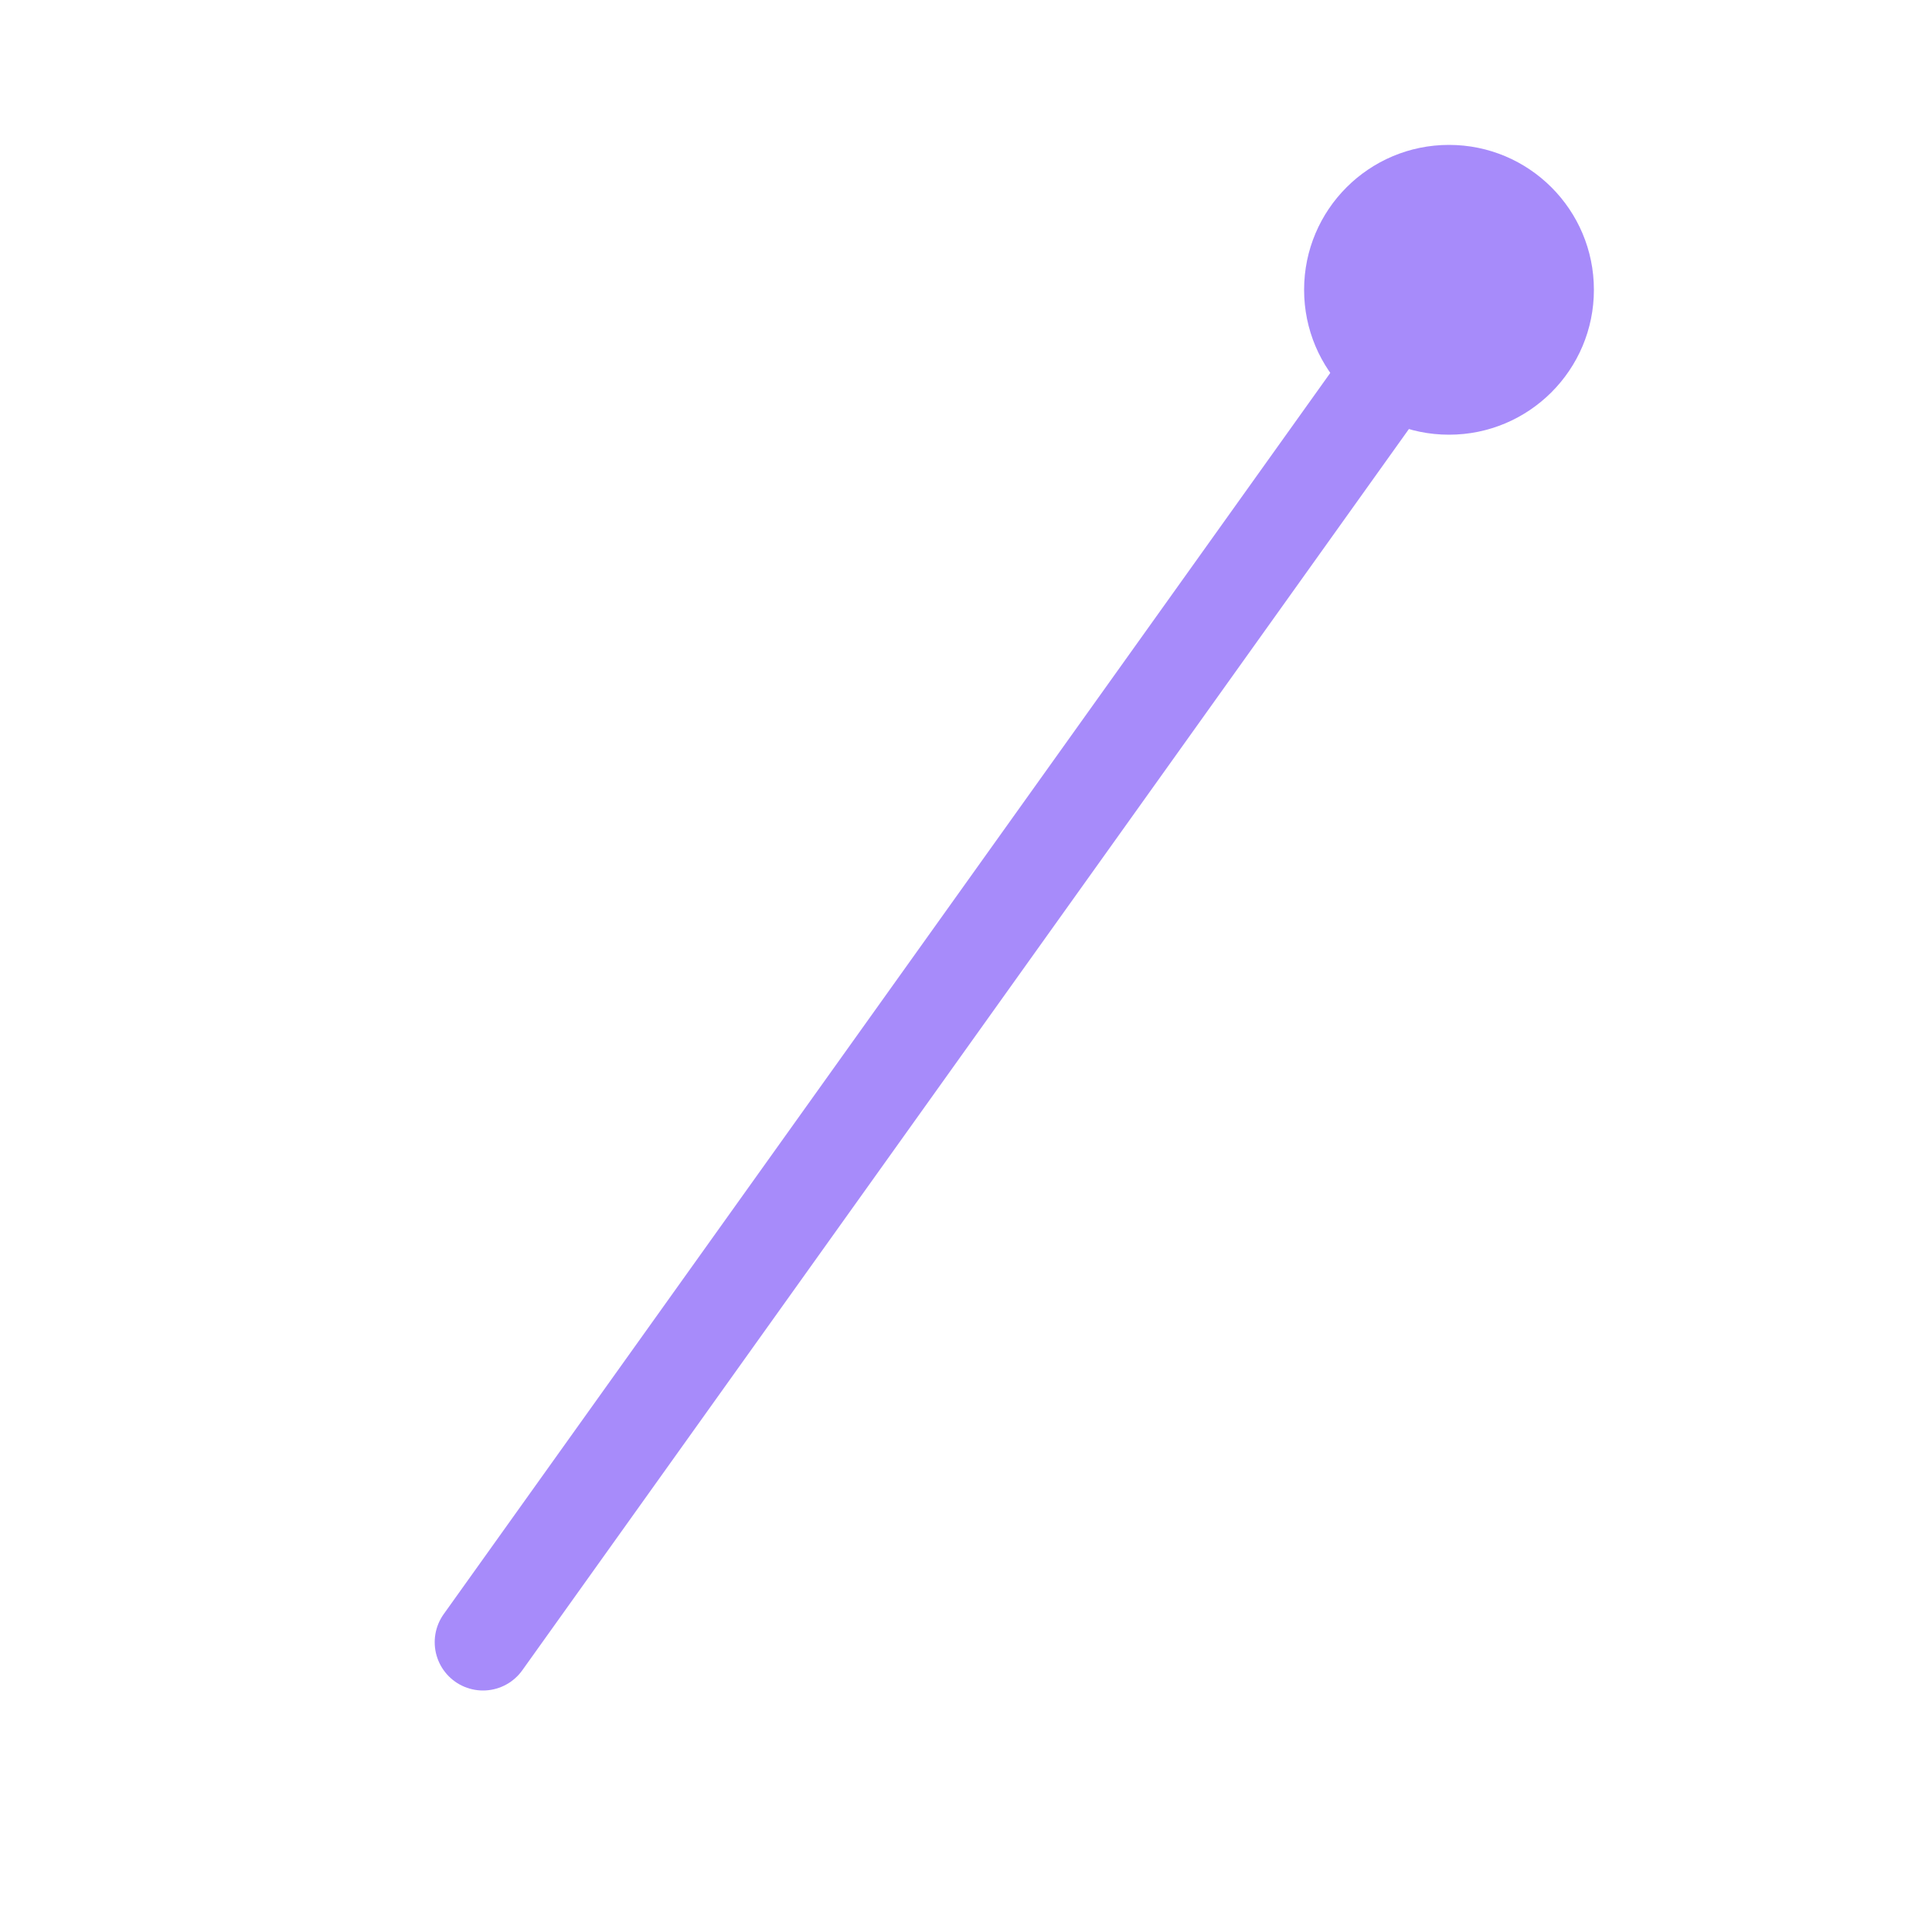
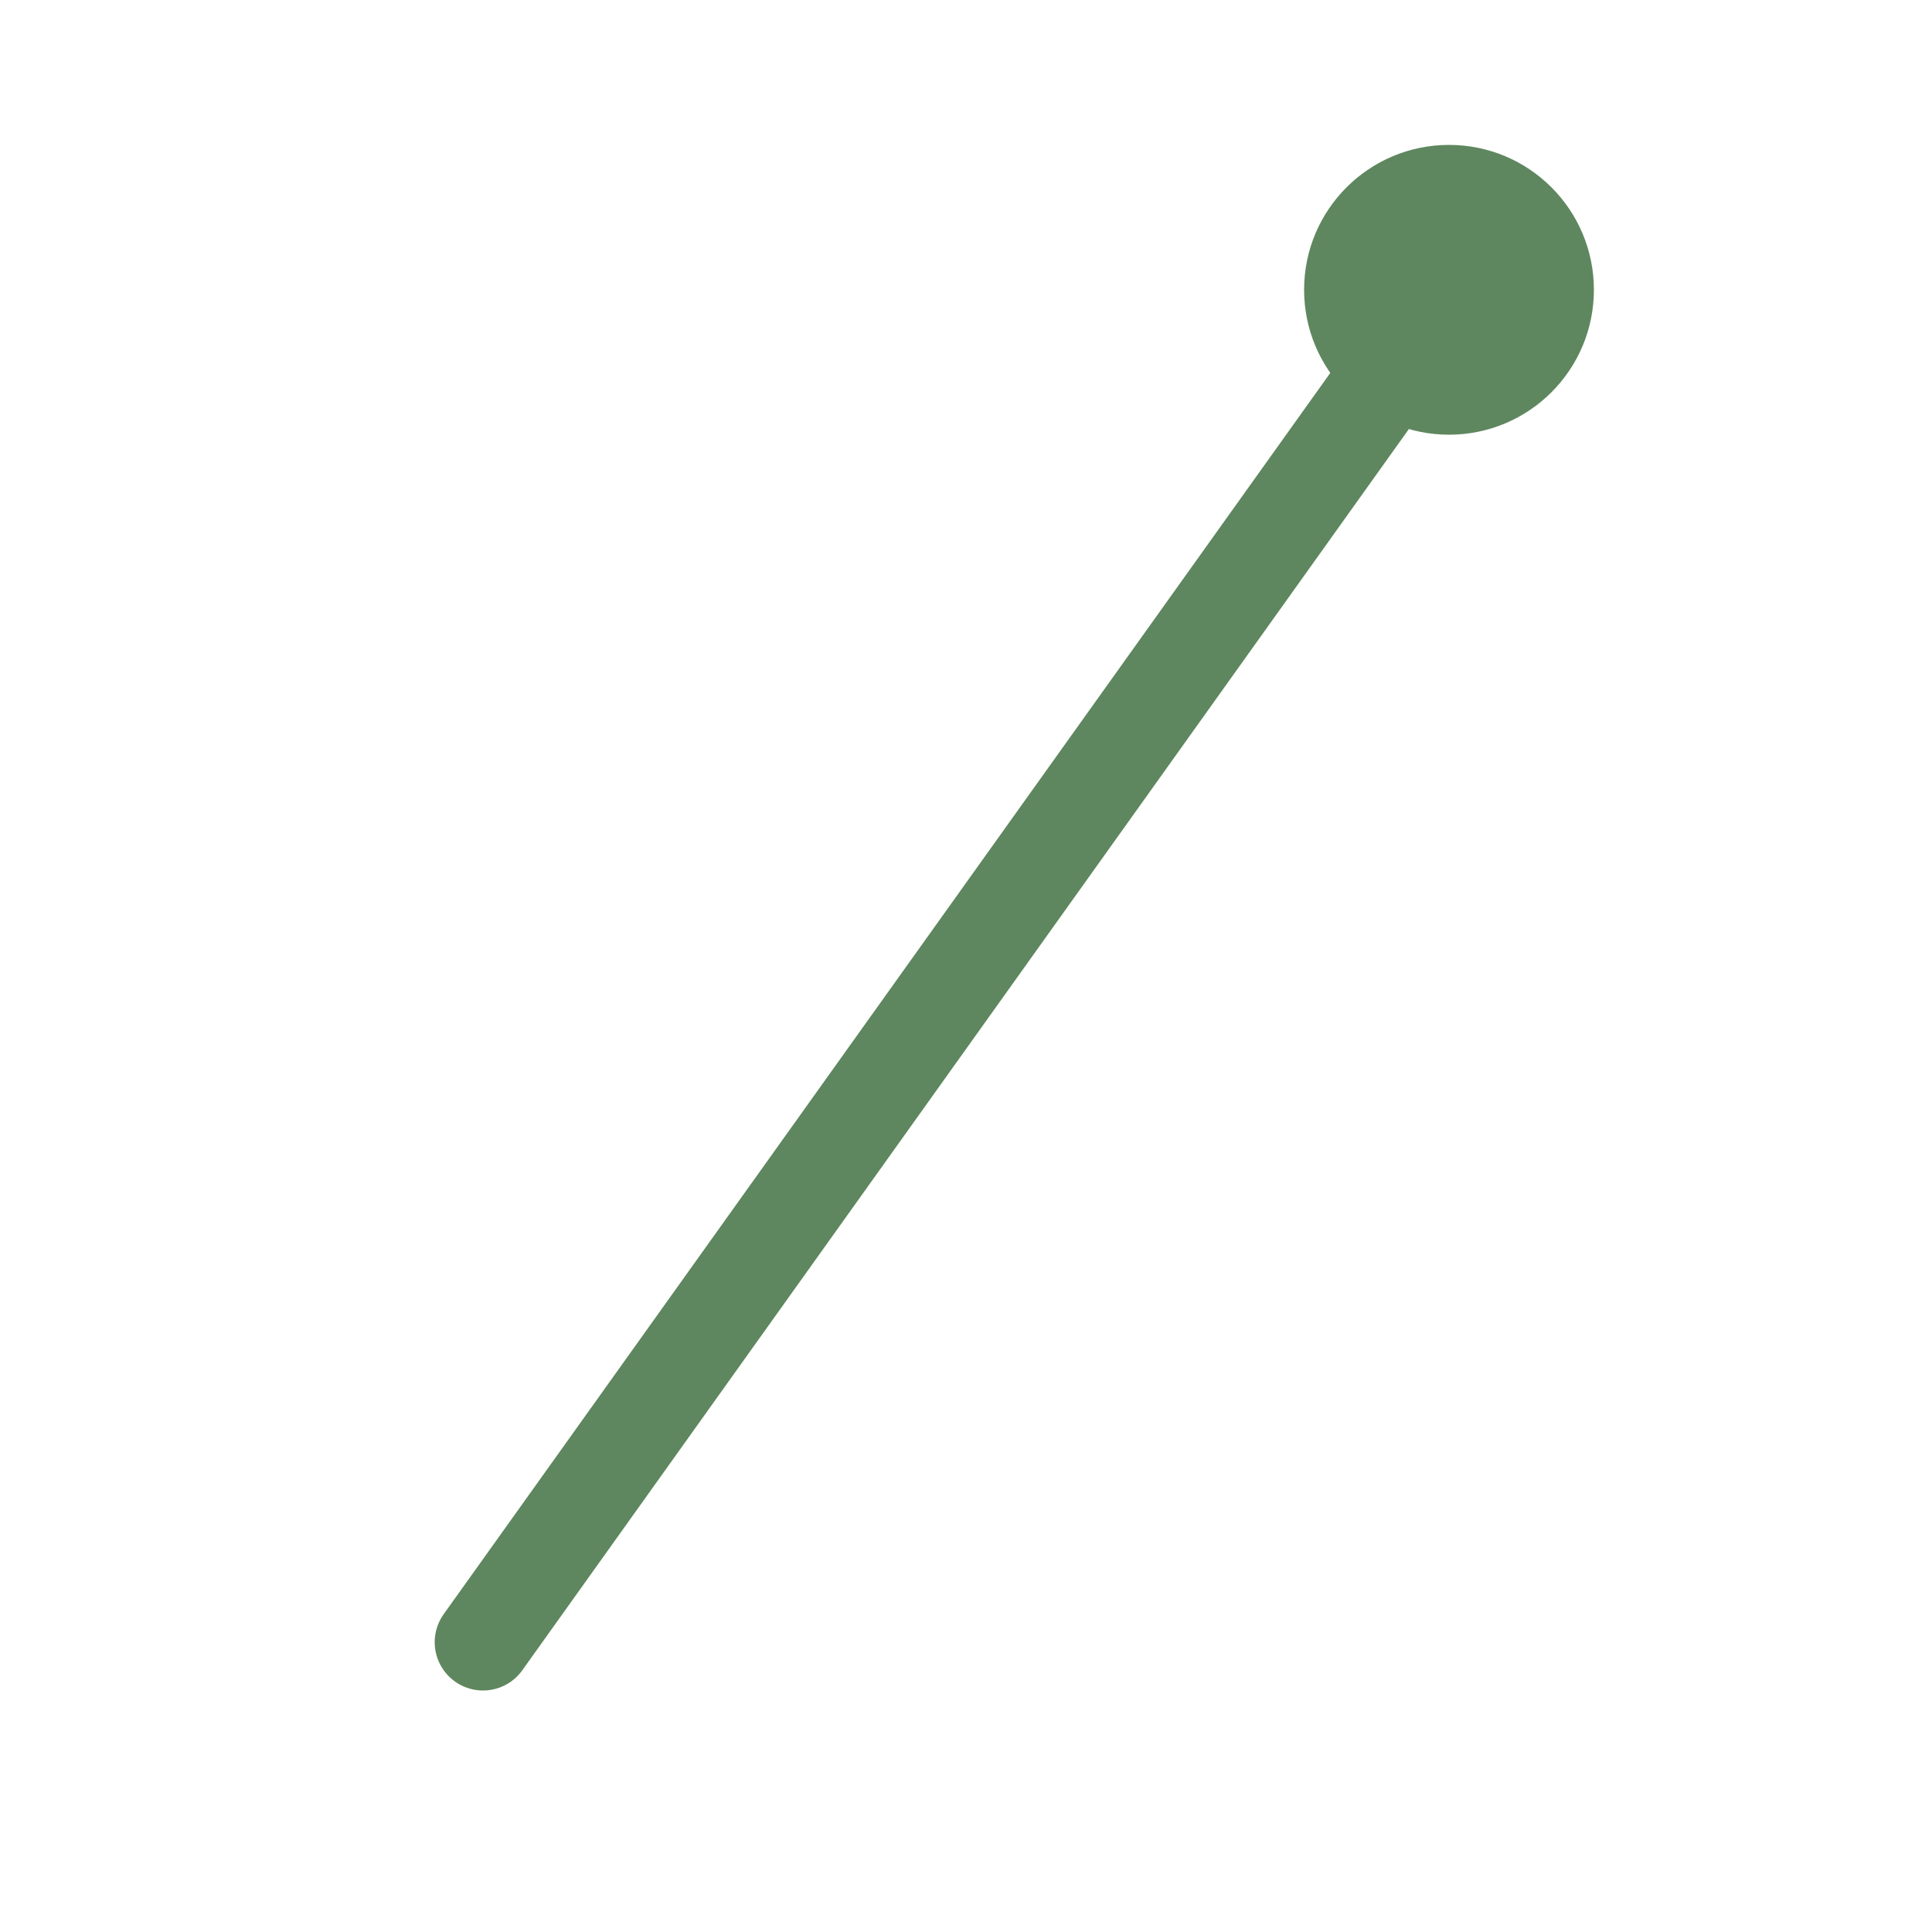
<svg xmlns="http://www.w3.org/2000/svg" width="80" height="80" viewBox="0 0 80 80">
-   <line x1="60" y1="12" x2="20" y2="68" stroke="#a78bfa" stroke-width="4" stroke-linecap="round" />
-   <circle cx="60" cy="12" r="6" fill="#a78bfa" />
+   <line x1="60" y1="12" x2="20" y2="68" stroke="#5f875f" stroke-width="4" stroke-linecap="round" />
+   <circle cx="60" cy="12" r="6" fill="#5f875f" />
</svg>
